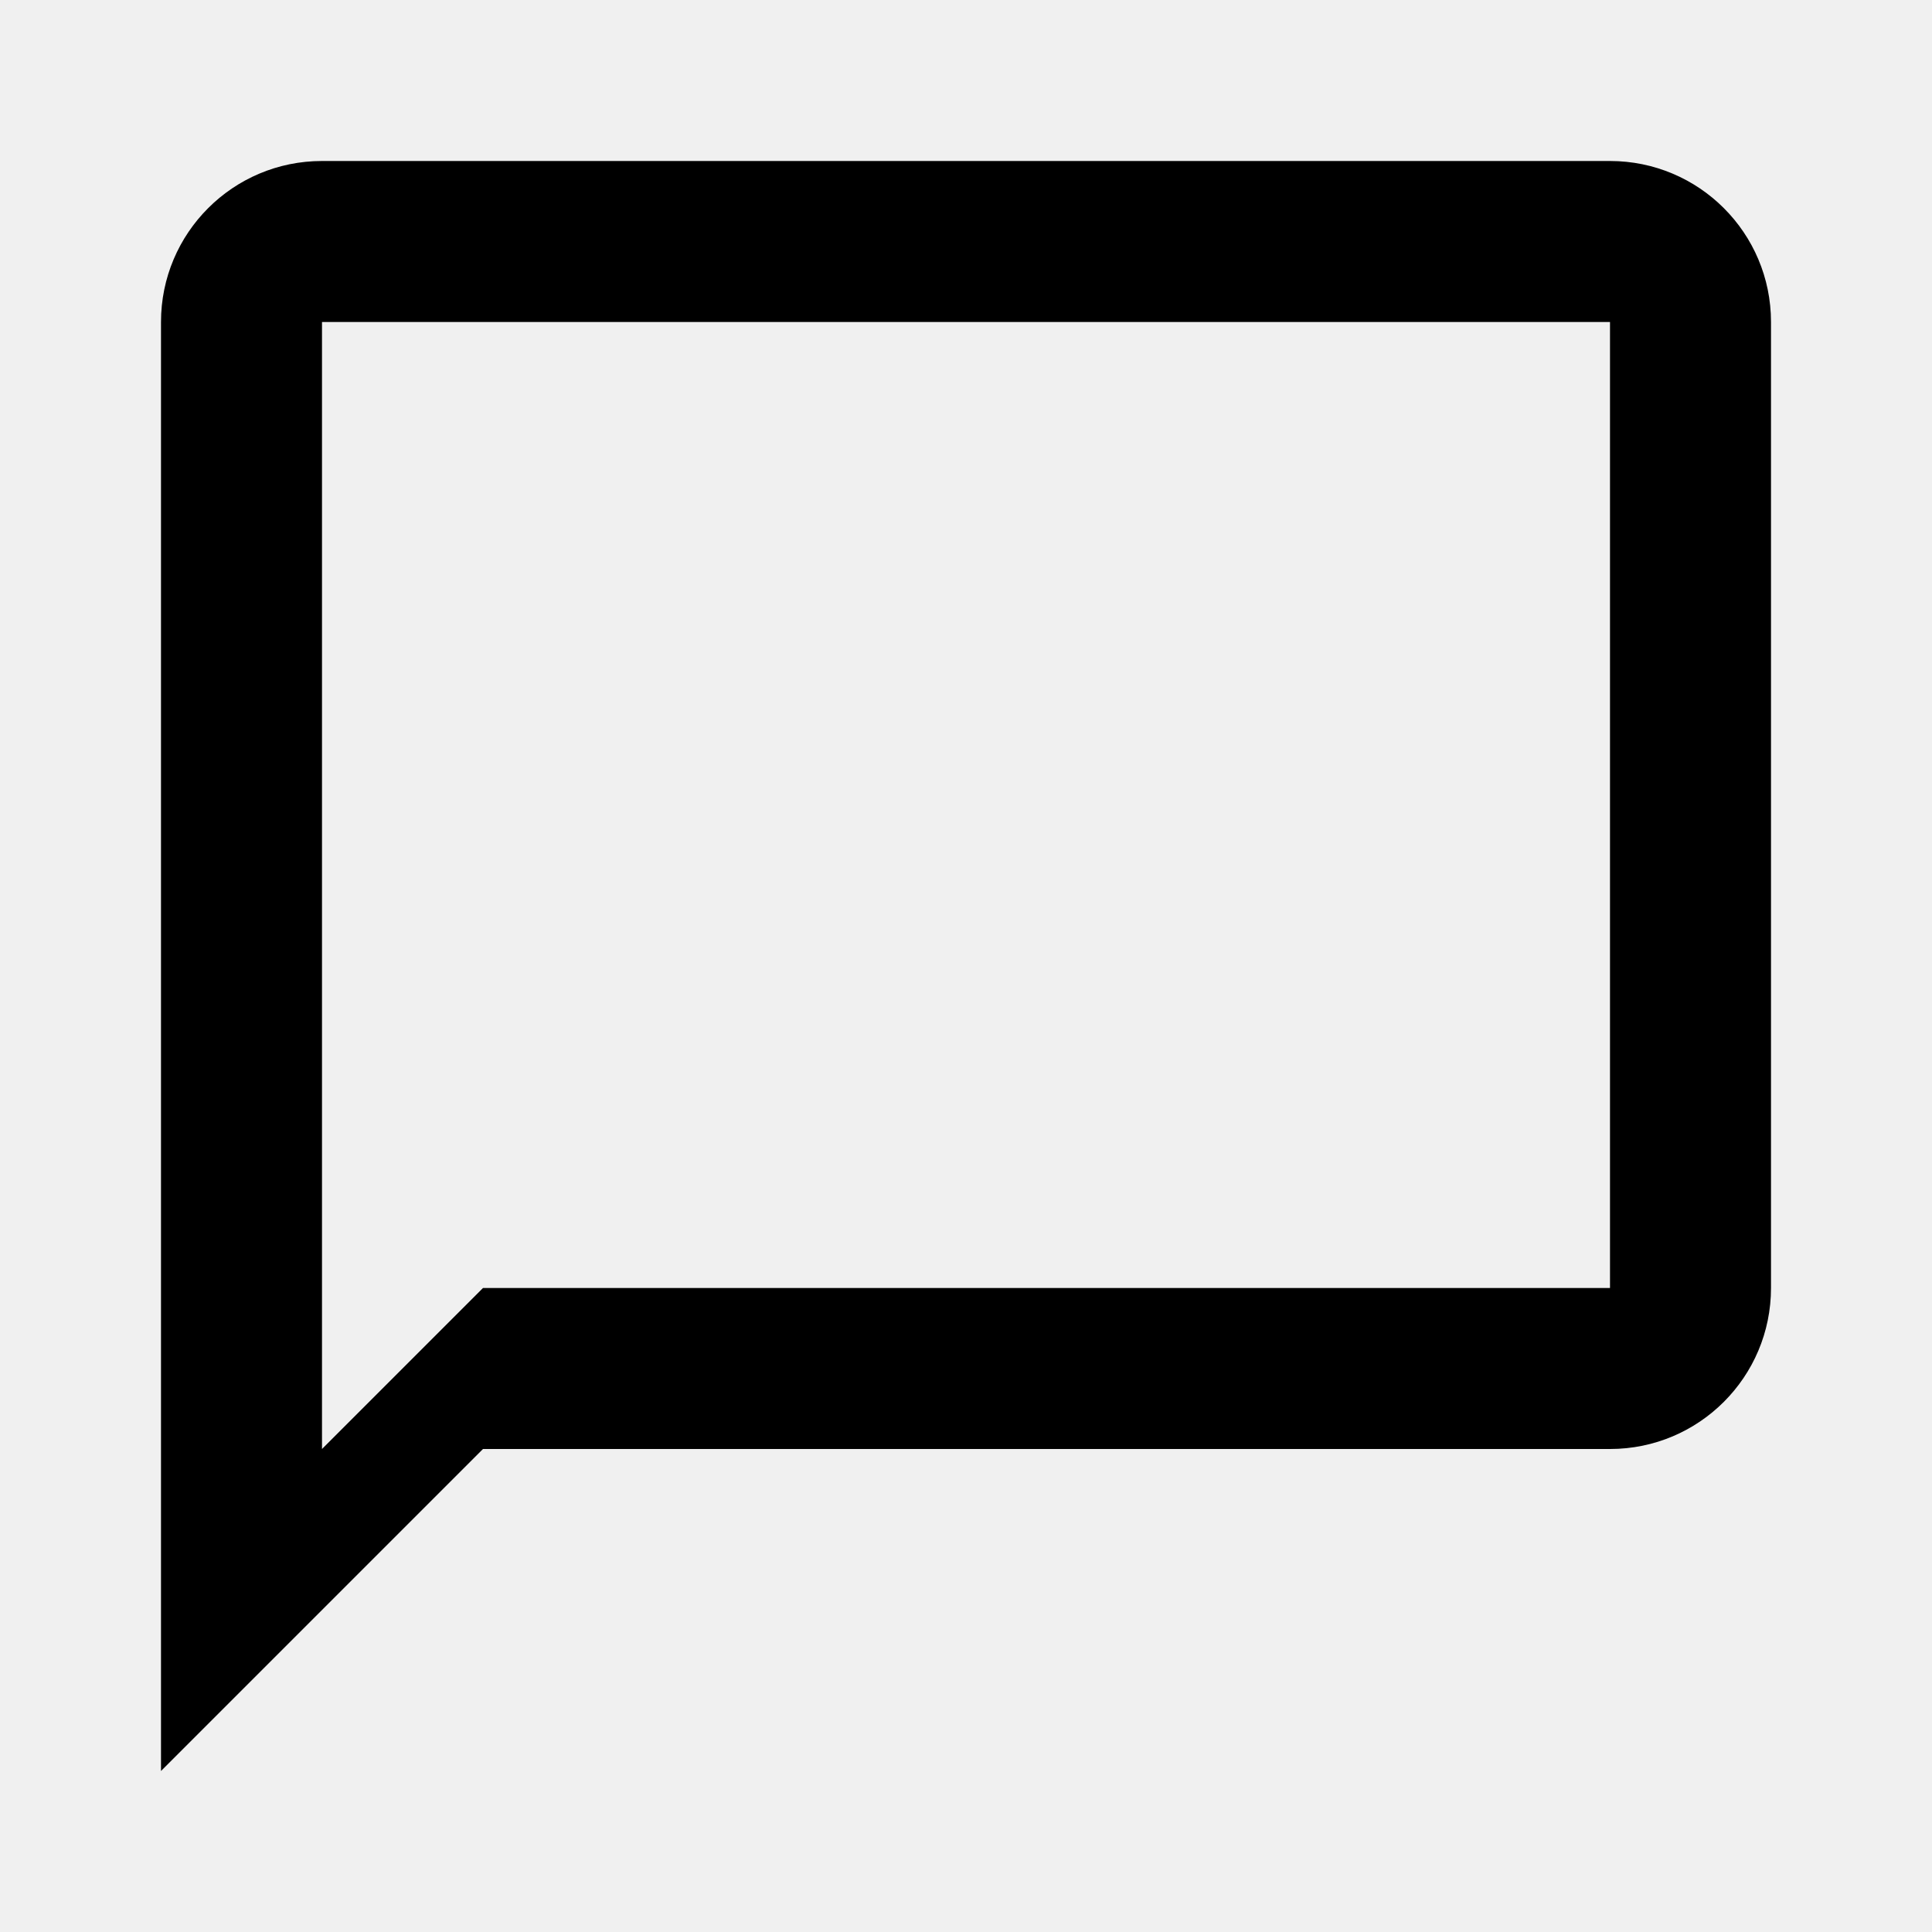
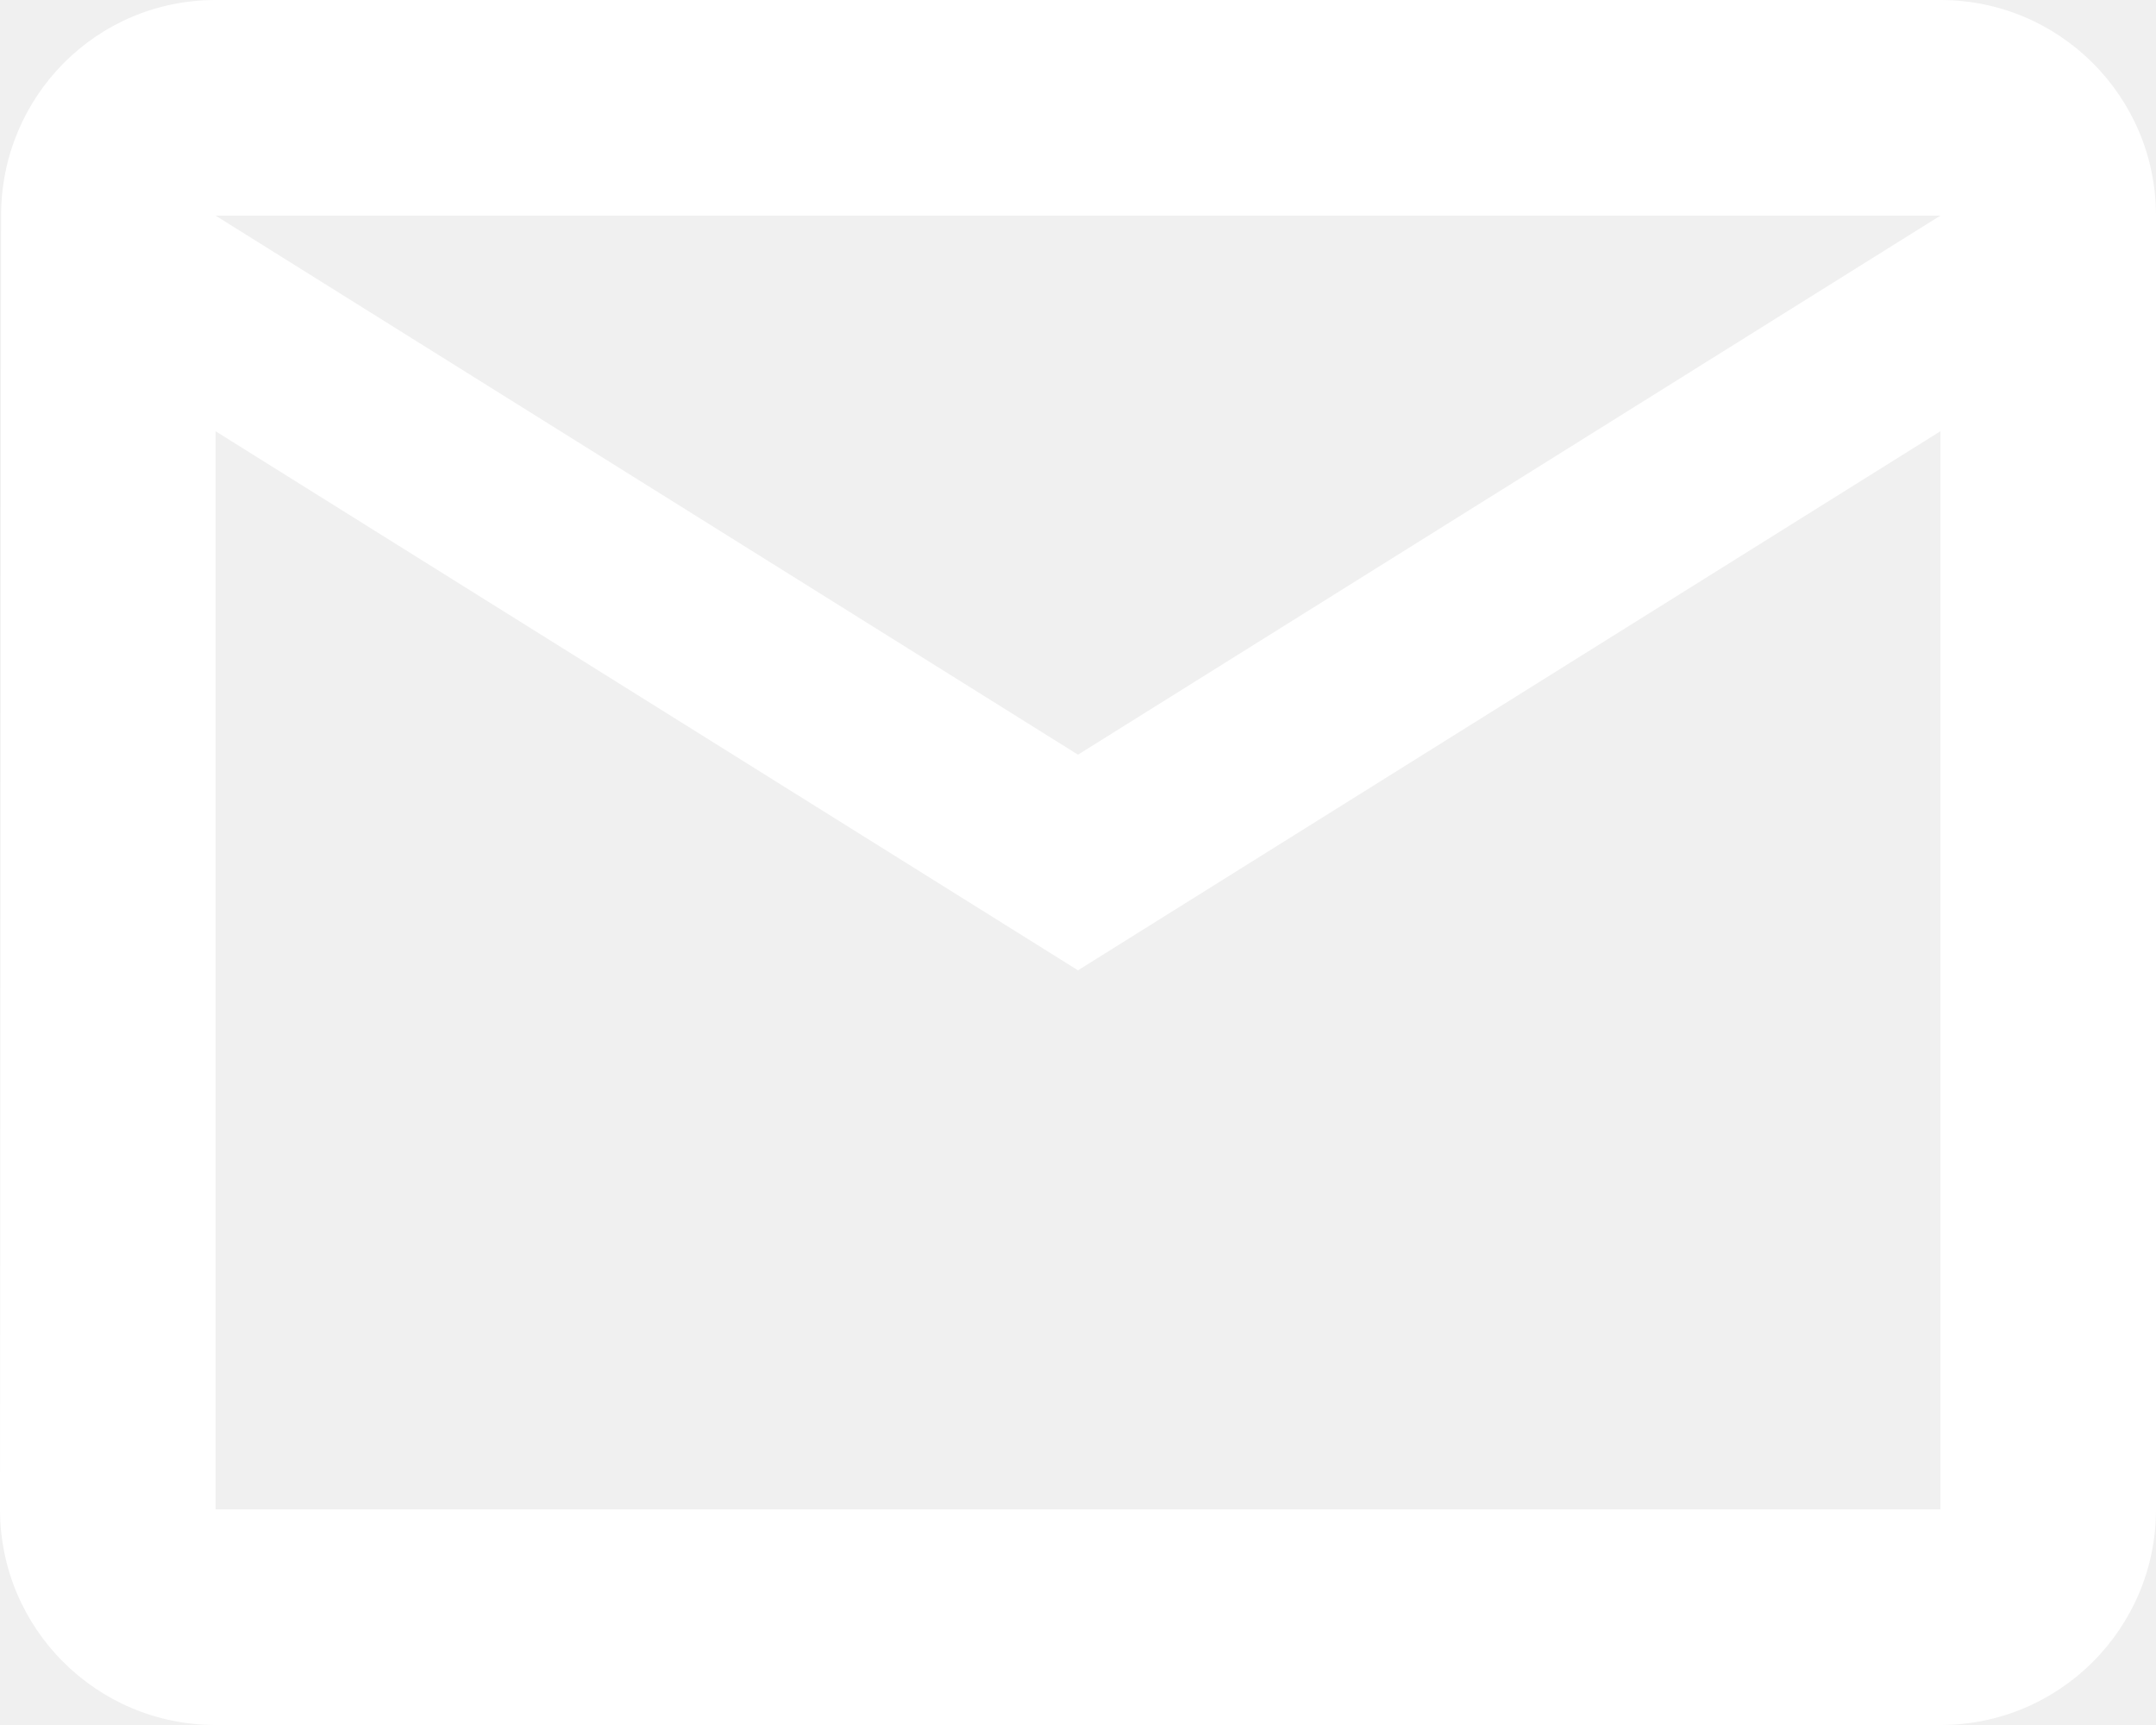
- <svg xmlns="http://www.w3.org/2000/svg" width="48" height="48" viewBox="0 0 48 48" fill="none">
-   <g clip-path="url(#clip0_0_989)">
-     <path d="M40 4H8C5.79 4 4 5.79 4 8V44L12 36H40C42.21 36 44 34.21 44 32V8C44 5.79 42.21 4 40 4ZM40 32H12L8 36V8H40V32Z" fill="black" />
-   </g>
-   <defs>
-     <clipPath id="clip0_0_989">
-       <rect width="48" height="48" fill="white" />
-     </clipPath>
-   </defs>
+ <svg xmlns="http://www.w3.org/2000/svg" width="40" height="32" viewBox="0 0 40 32" fill="none">
+   <path d="M36 0H4C1.79 0 0.02 1.79 0.02 4L0 28C0 30.21 1.79 32 4 32H36C38.21 32 40 30.21 40 28V4C40 1.79 38.21 0 36 0ZM36 28H4V8L20 18L36 8V28ZM20 14L4 4H36L20 14Z" fill="white" />
</svg>
